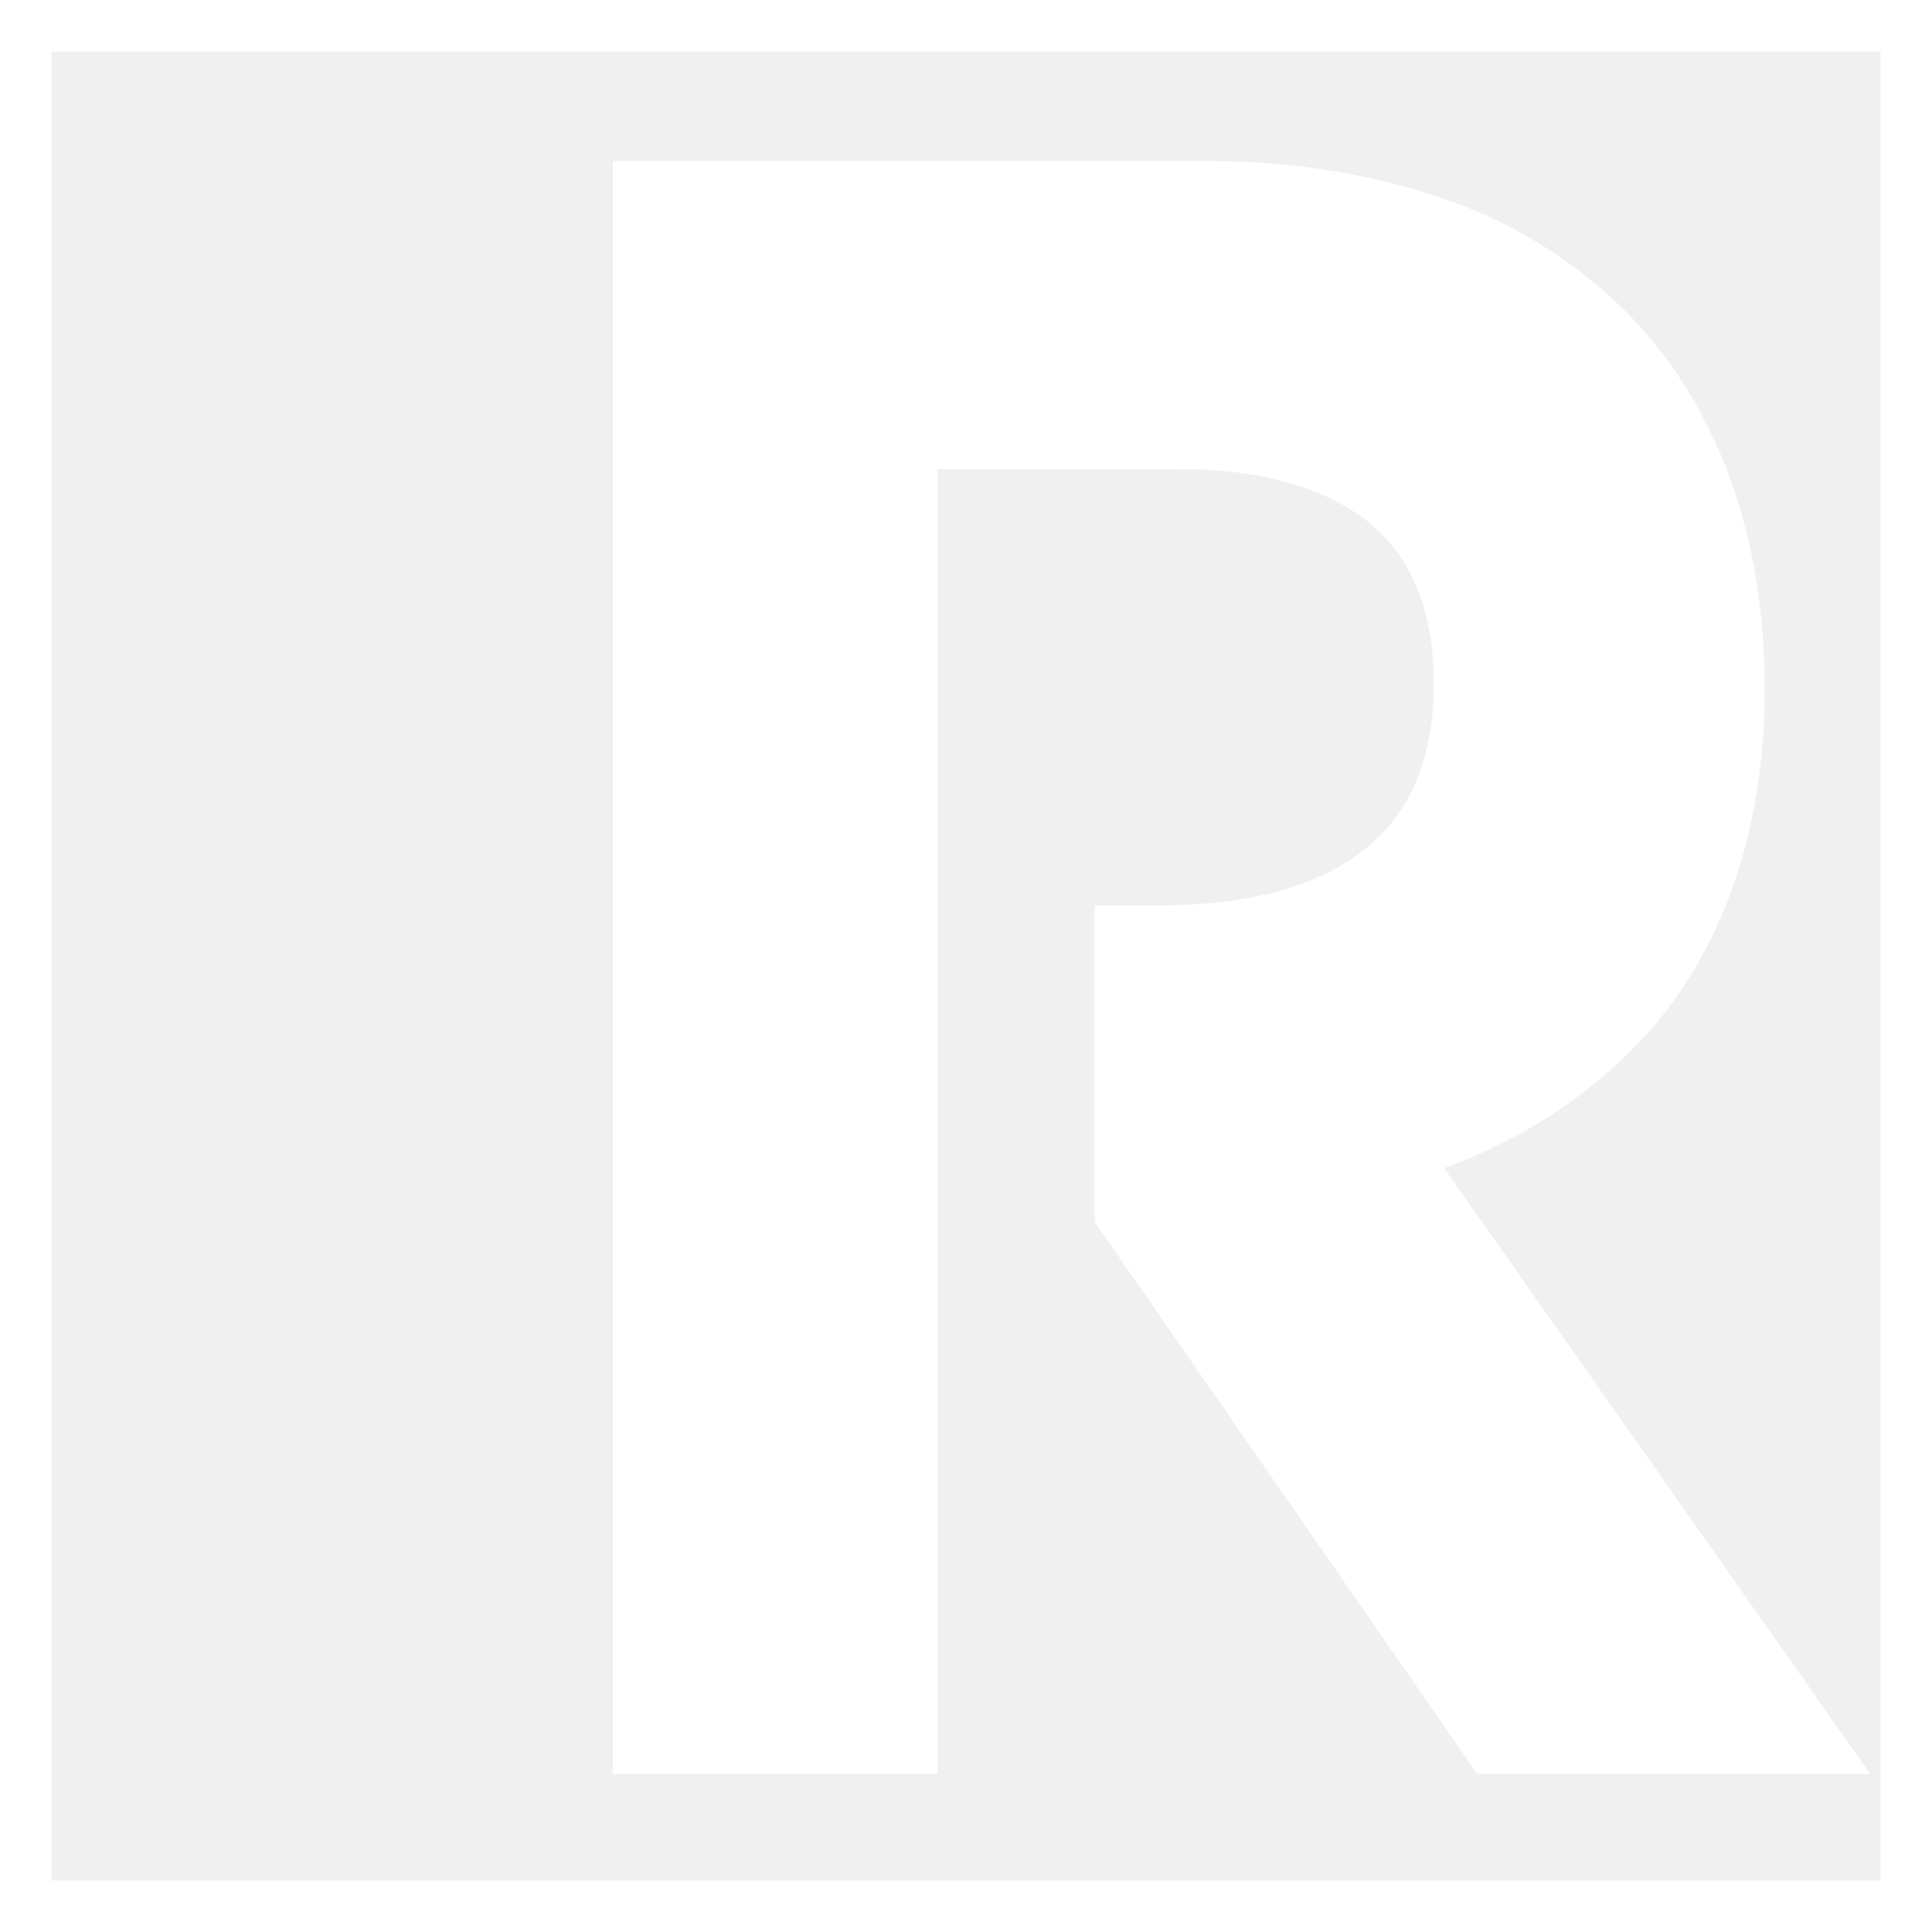
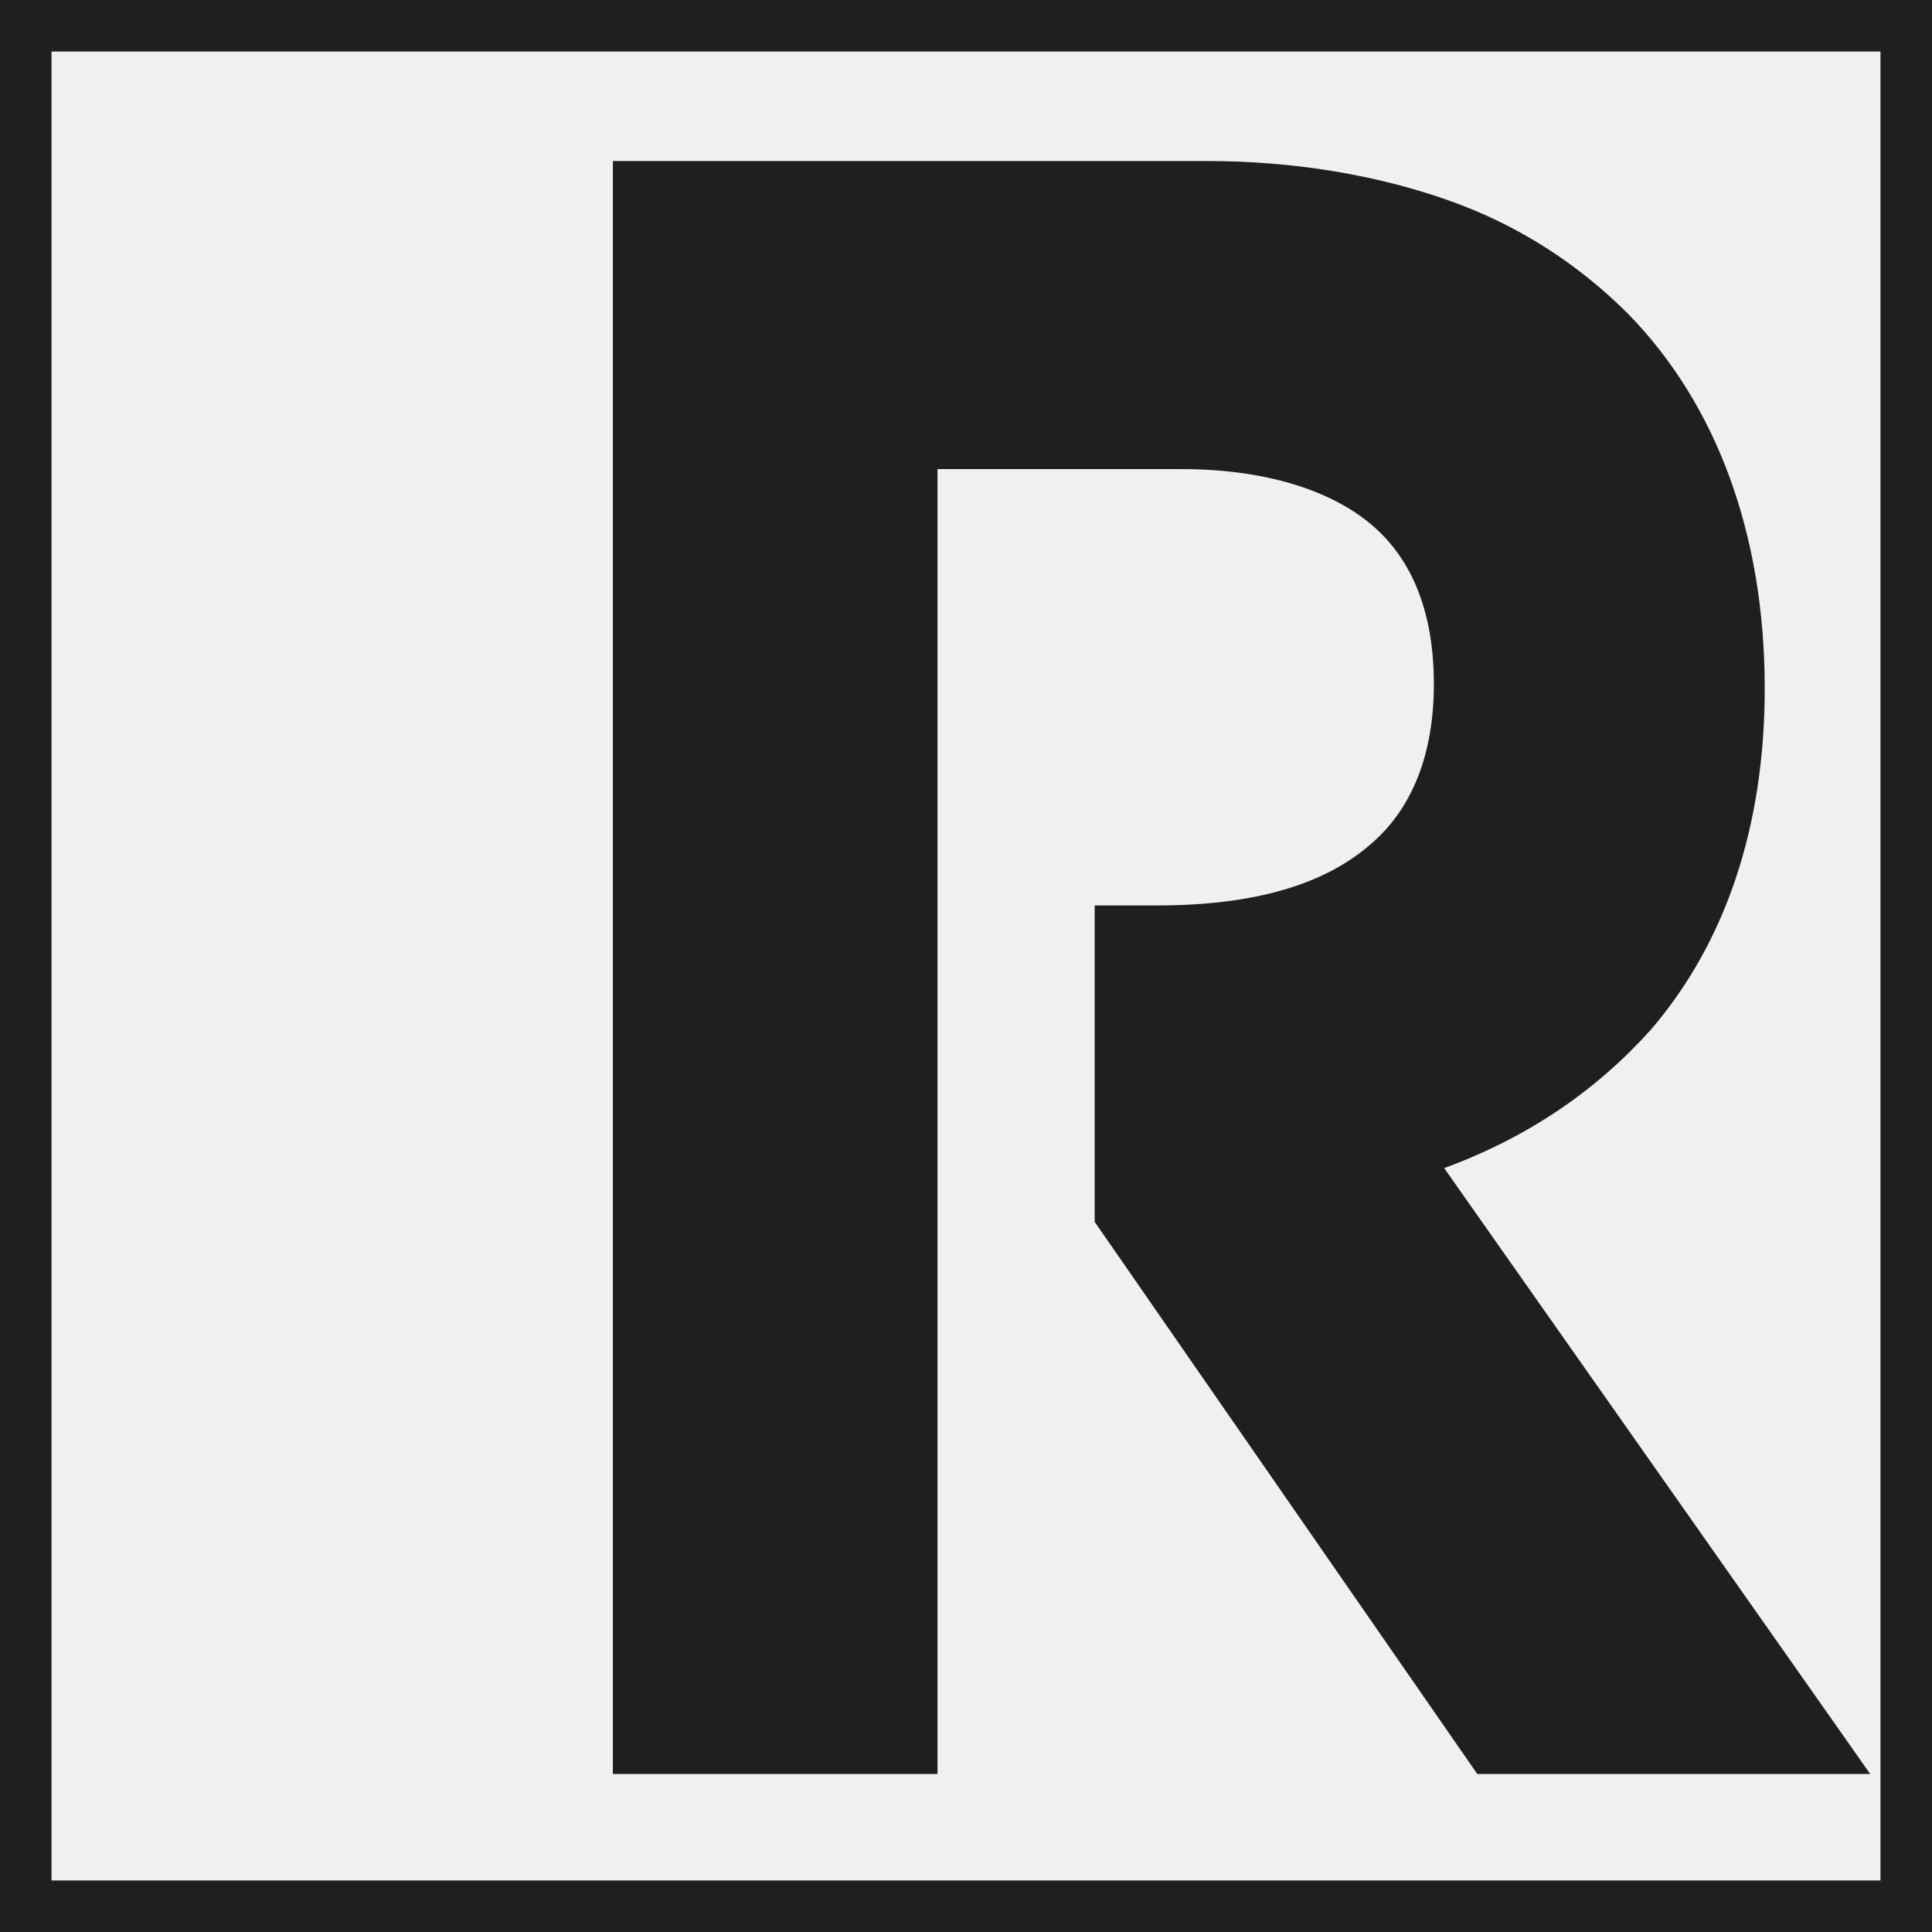
<svg xmlns="http://www.w3.org/2000/svg" width="36" height="36" viewBox="0 0 36 36" fill="none">
-   <path d="M26.91 21.766C28.49 21.188 29.762 20.302 30.764 19.184C32.151 17.566 32.883 15.408 32.883 12.826C32.883 9.974 31.997 7.547 30.34 5.851C29.415 4.926 28.298 4.194 26.987 3.732C25.677 3.269 24.136 3 22.479 3H11.42V33.056H17.469V8.741H22.017C23.558 8.741 24.791 9.127 25.562 9.782C26.332 10.437 26.718 11.439 26.718 12.749C26.718 14.021 26.332 15.022 25.6 15.678C24.714 16.487 23.365 16.872 21.554 16.872H20.398V22.768L27.527 33.056H34.849L26.91 21.766Z" fill="white" />
-   <path fill-rule="evenodd" clip-rule="evenodd" d="M35.04 0.96H0.96V35.04H35.04V0.96ZM0 0V36H36V0H0Z" fill="white" />
+   <path d="M26.91 21.766C28.49 21.188 29.762 20.302 30.764 19.184C32.151 17.566 32.883 15.408 32.883 12.826C32.883 9.974 31.997 7.547 30.34 5.851C29.415 4.926 28.298 4.194 26.987 3.732C25.677 3.269 24.136 3 22.479 3H11.42V33.056H17.469V8.741H22.017C23.558 8.741 24.791 9.127 25.562 9.782C26.332 10.437 26.718 11.439 26.718 12.749C26.718 14.021 26.332 15.022 25.6 15.678C24.714 16.487 23.365 16.872 21.554 16.872H20.398V22.768L27.527 33.056H34.849L26.91 21.766Z" fill="#1F1F1F" />
+   <path fill-rule="evenodd" clip-rule="evenodd" d="M35.04 0.96H0.96V35.04H35.04V0.96ZM0 0V36H36V0H0Z" fill="#1F1F1F" />
</svg>
